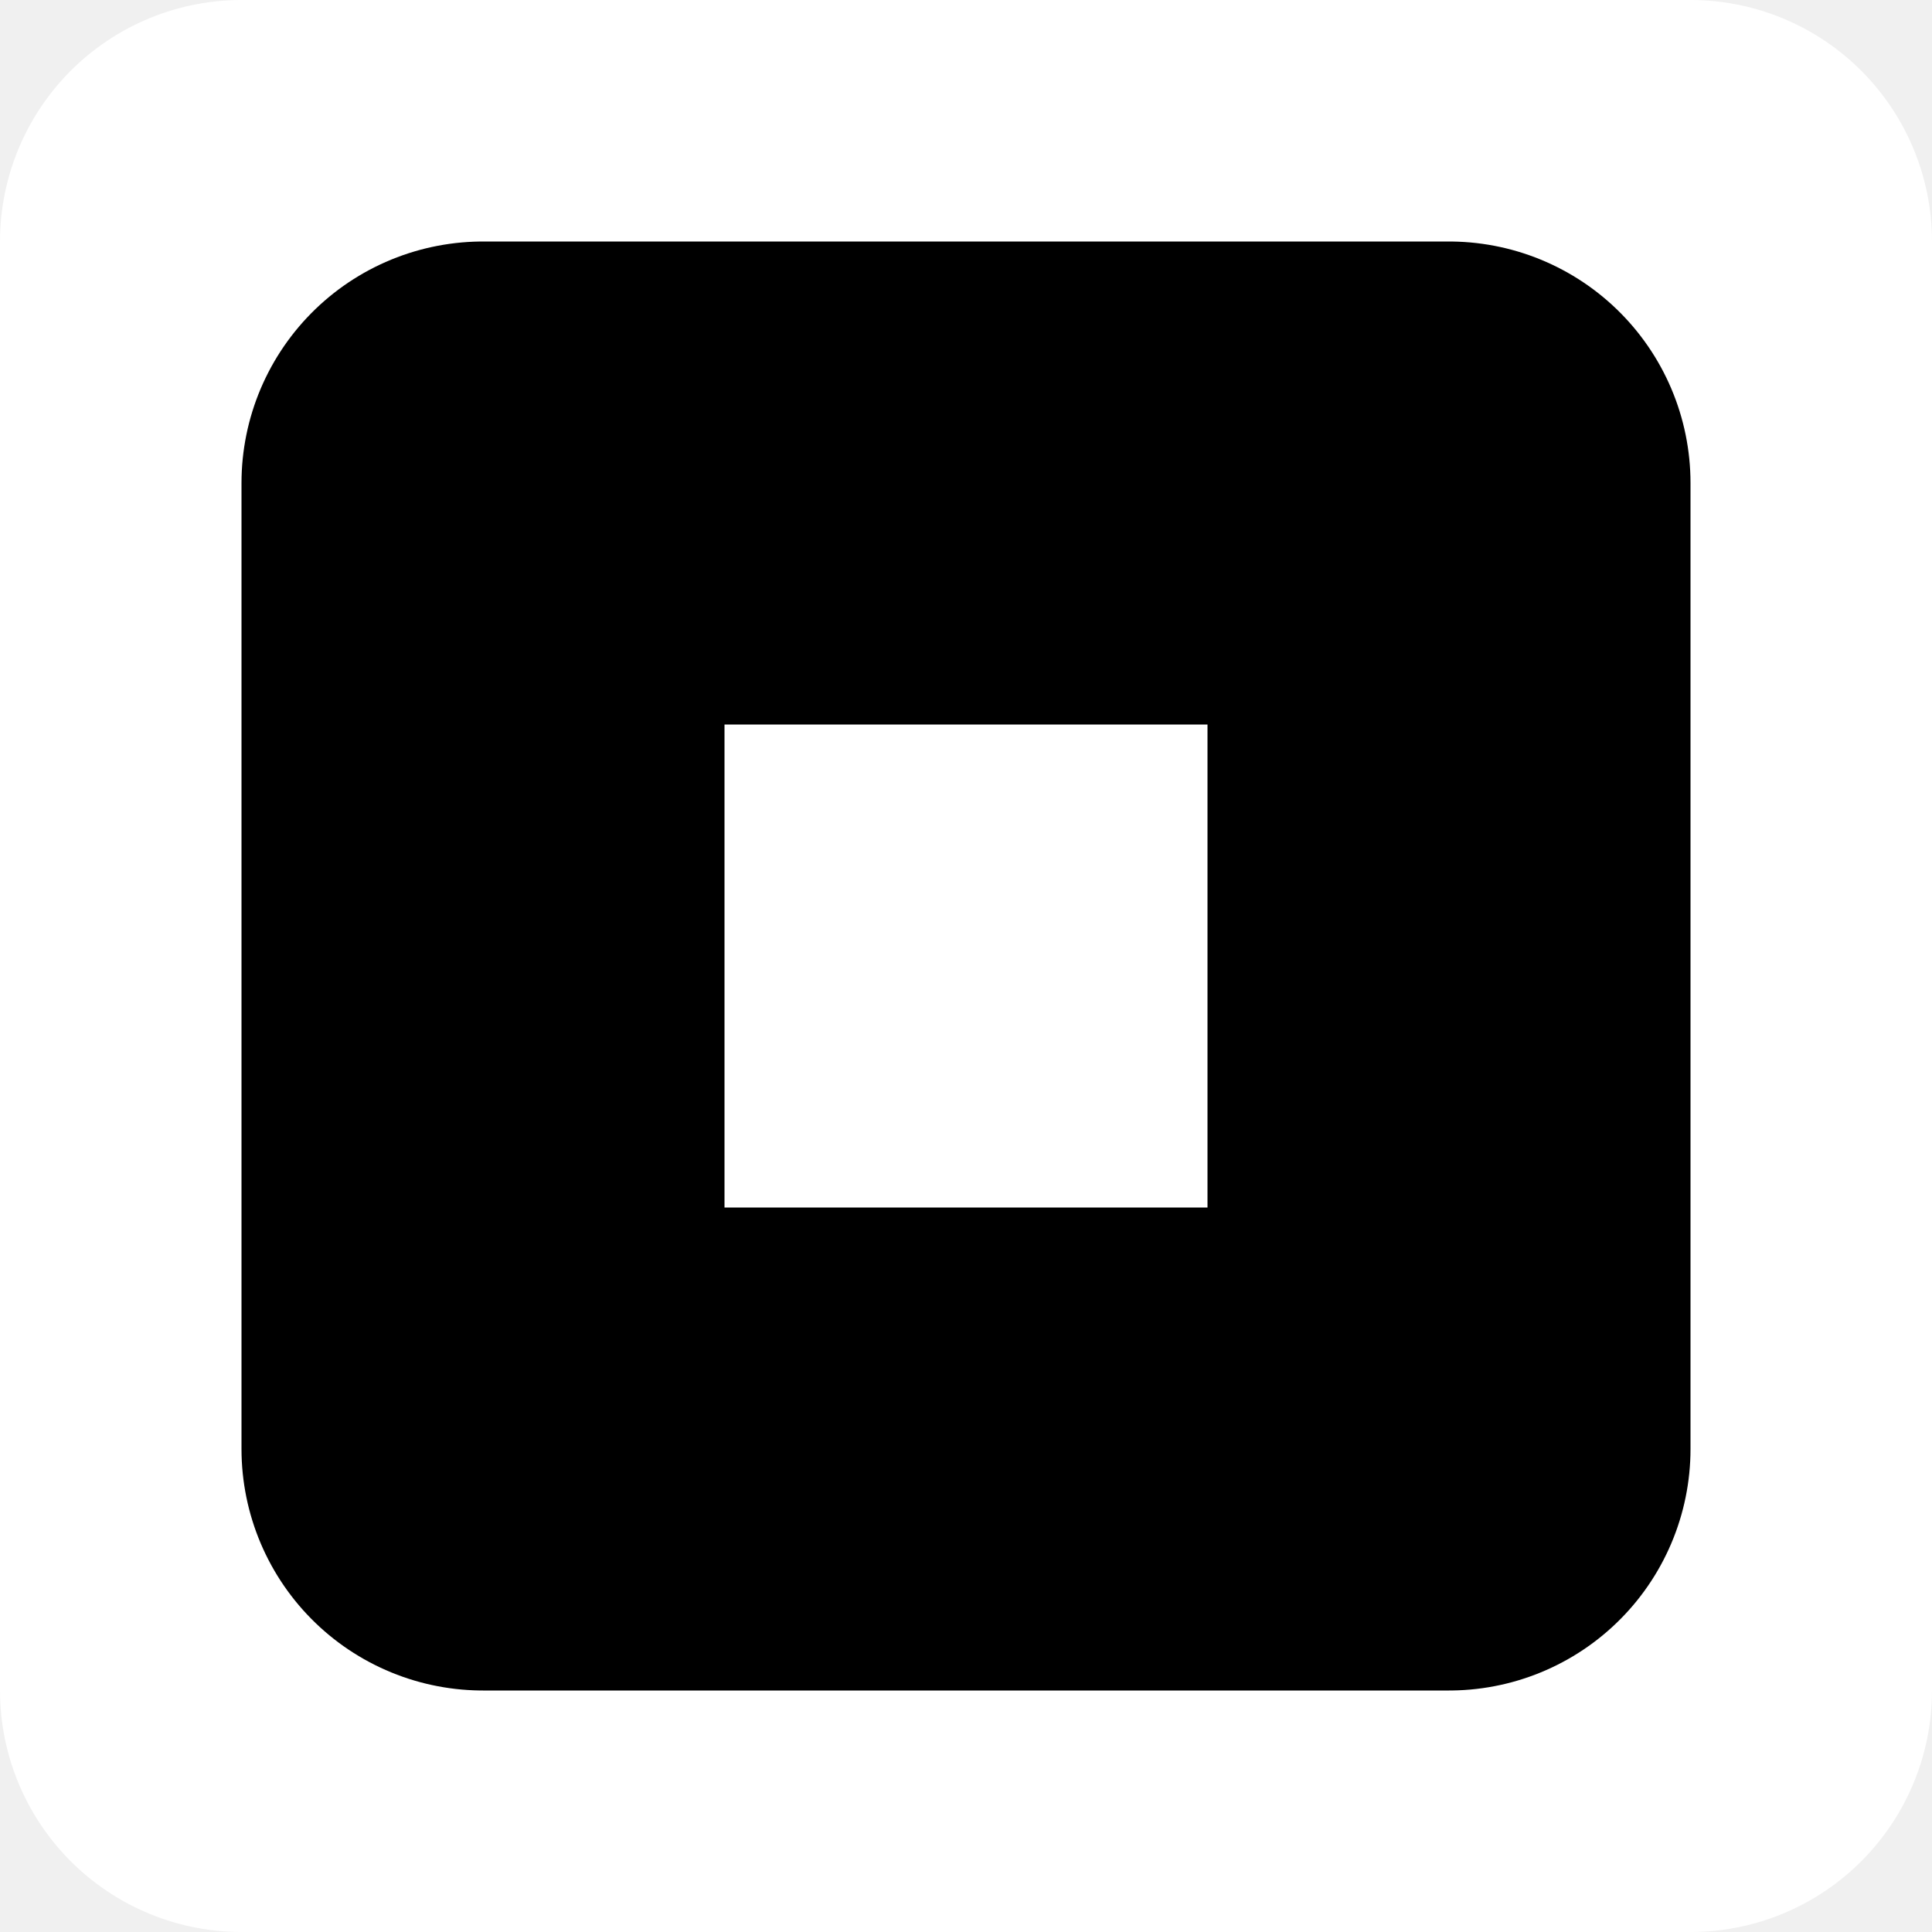
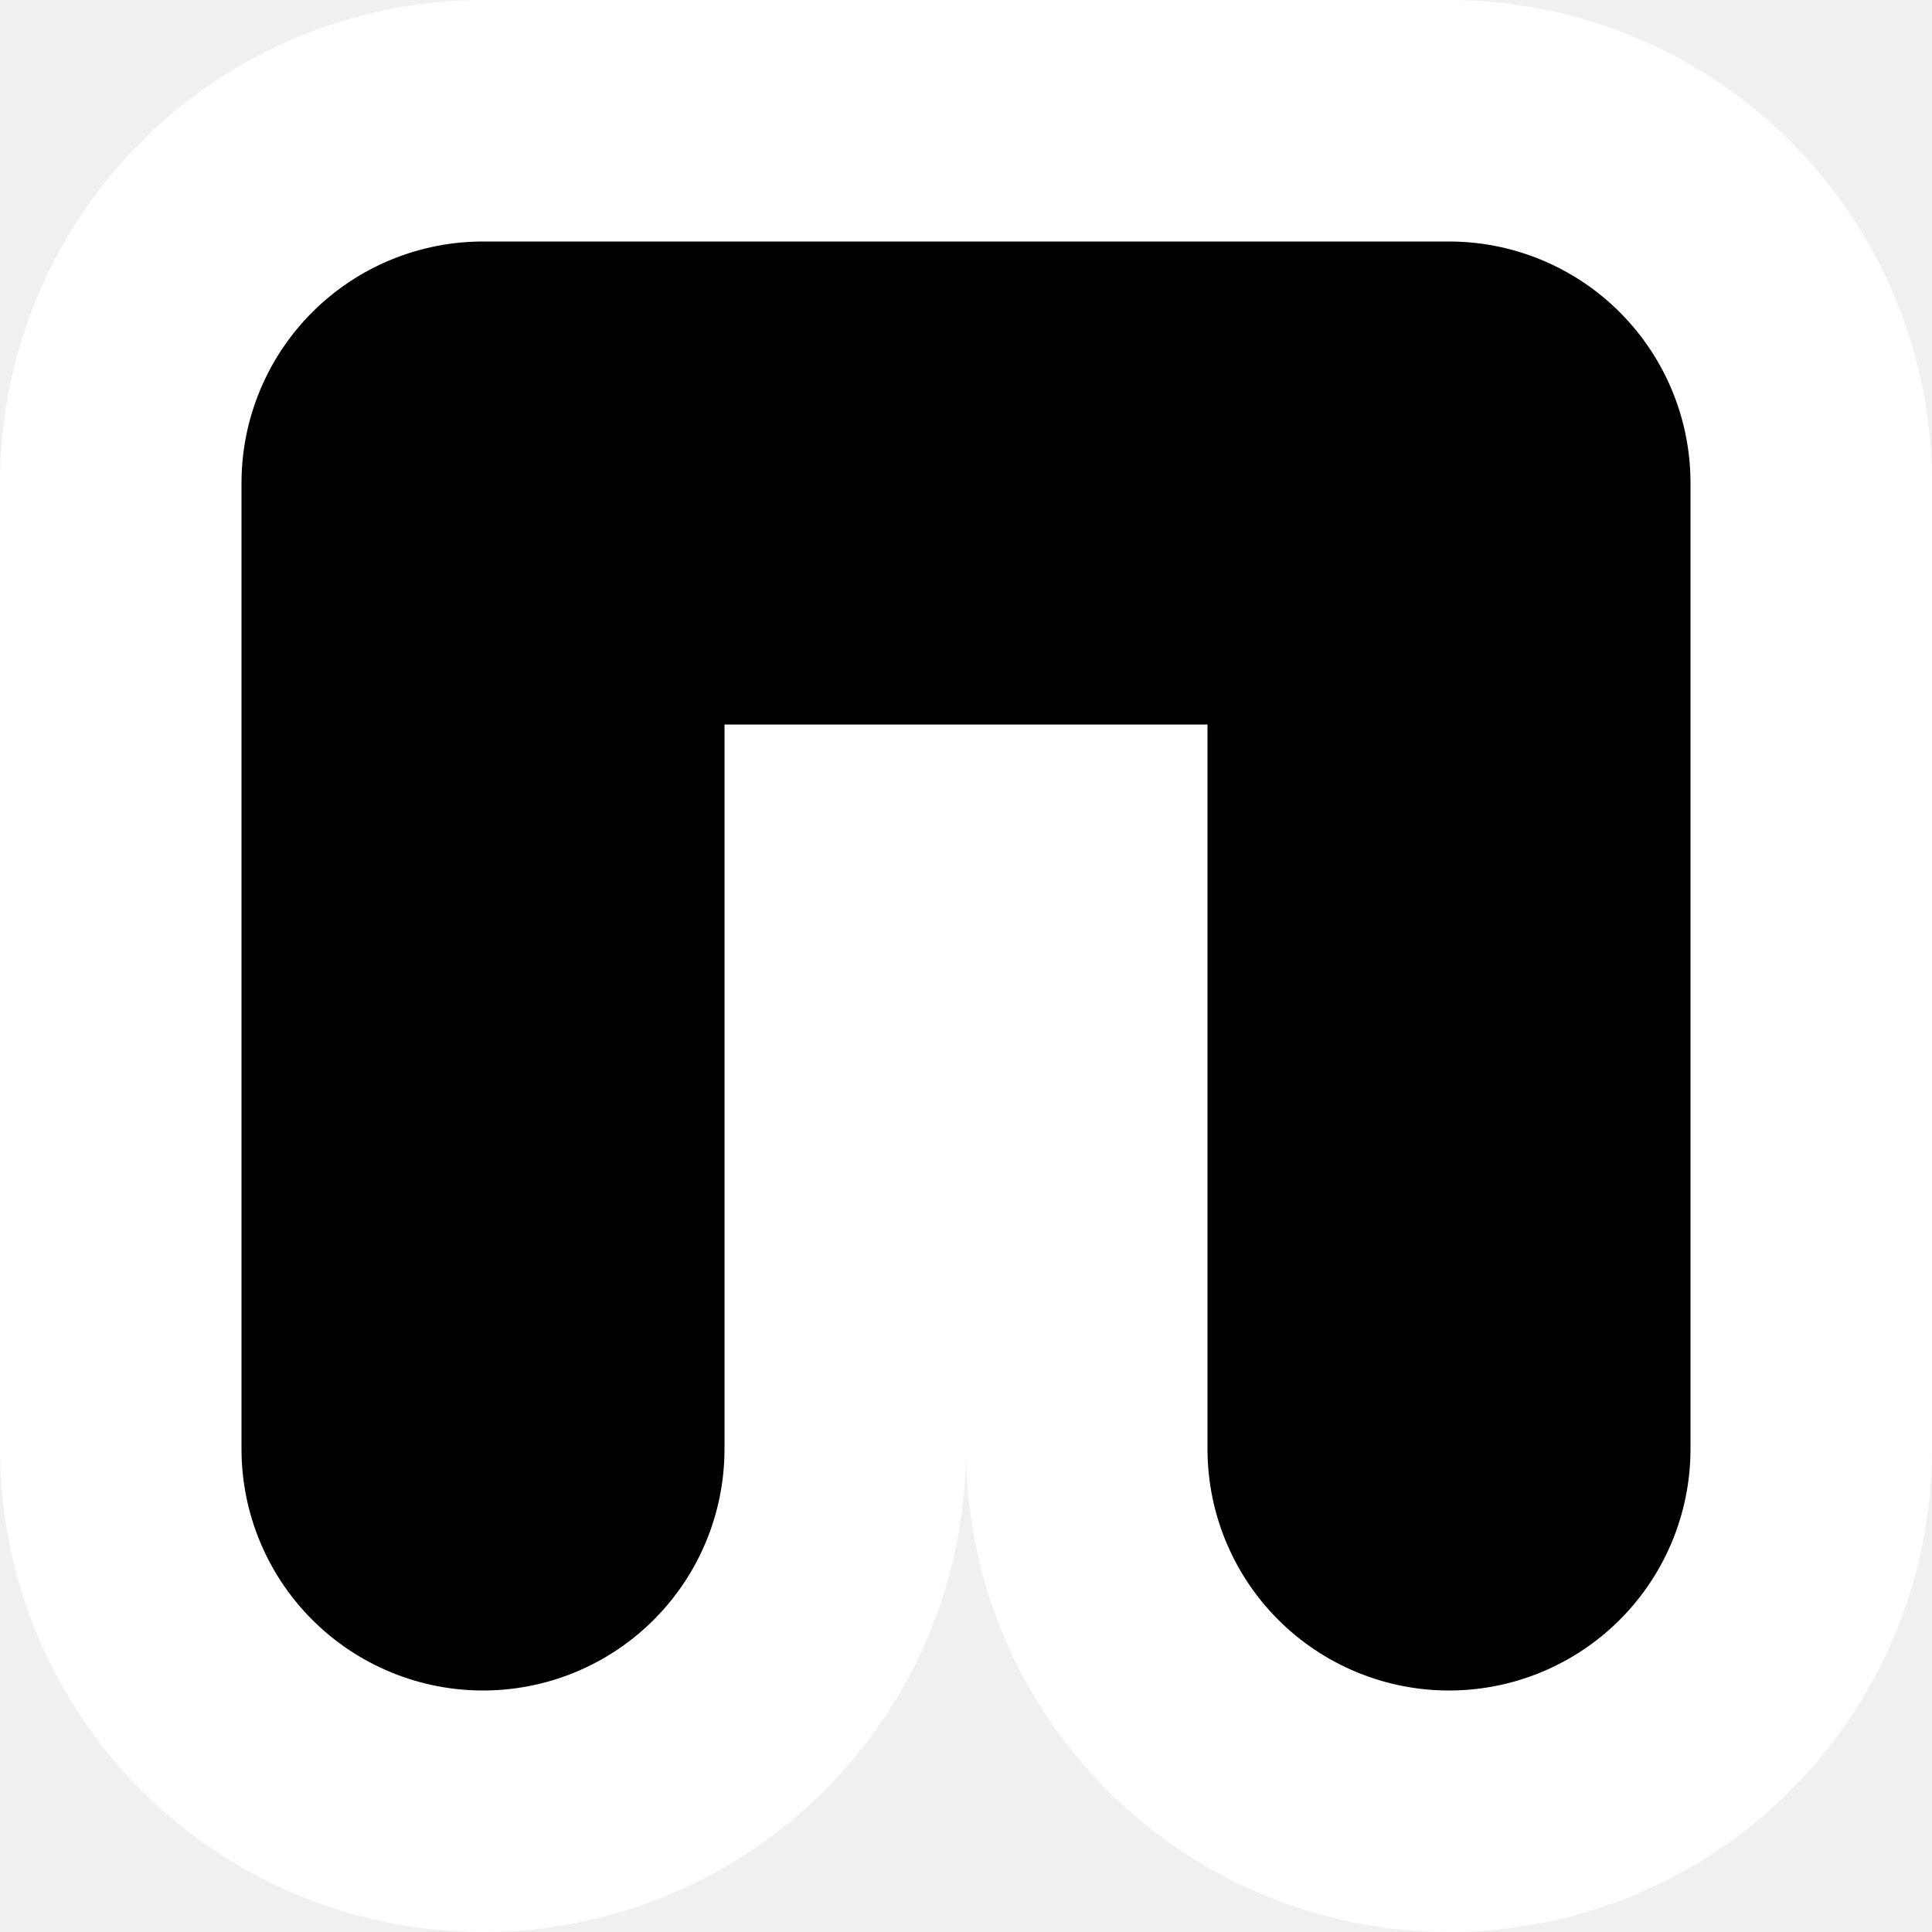
- <svg xmlns="http://www.w3.org/2000/svg" height="8" width="8">
-   <path d="M1 1v6h6V1z" fill="#fff" stroke="#fff" stroke-width="2" stroke-linecap="round" stroke-linejoin="round" />
-   <path d="M2 2v4h4V2z" fill="none" stroke="#000" stroke-width="2" stroke-linecap="round" stroke-linejoin="round" />
+ <svg xmlns="http://www.w3.org/2000/svg" width="8" height="8">
+   <path d="M2 6V2h4v4" fill="none" stroke="#fff" stroke-width="4" stroke-linecap="round" stroke-linejoin="round" />
+   <path d="M2 6V2h4v4" fill="none" stroke="#000" stroke-width="2" stroke-linecap="round" stroke-linejoin="round" />
</svg>
